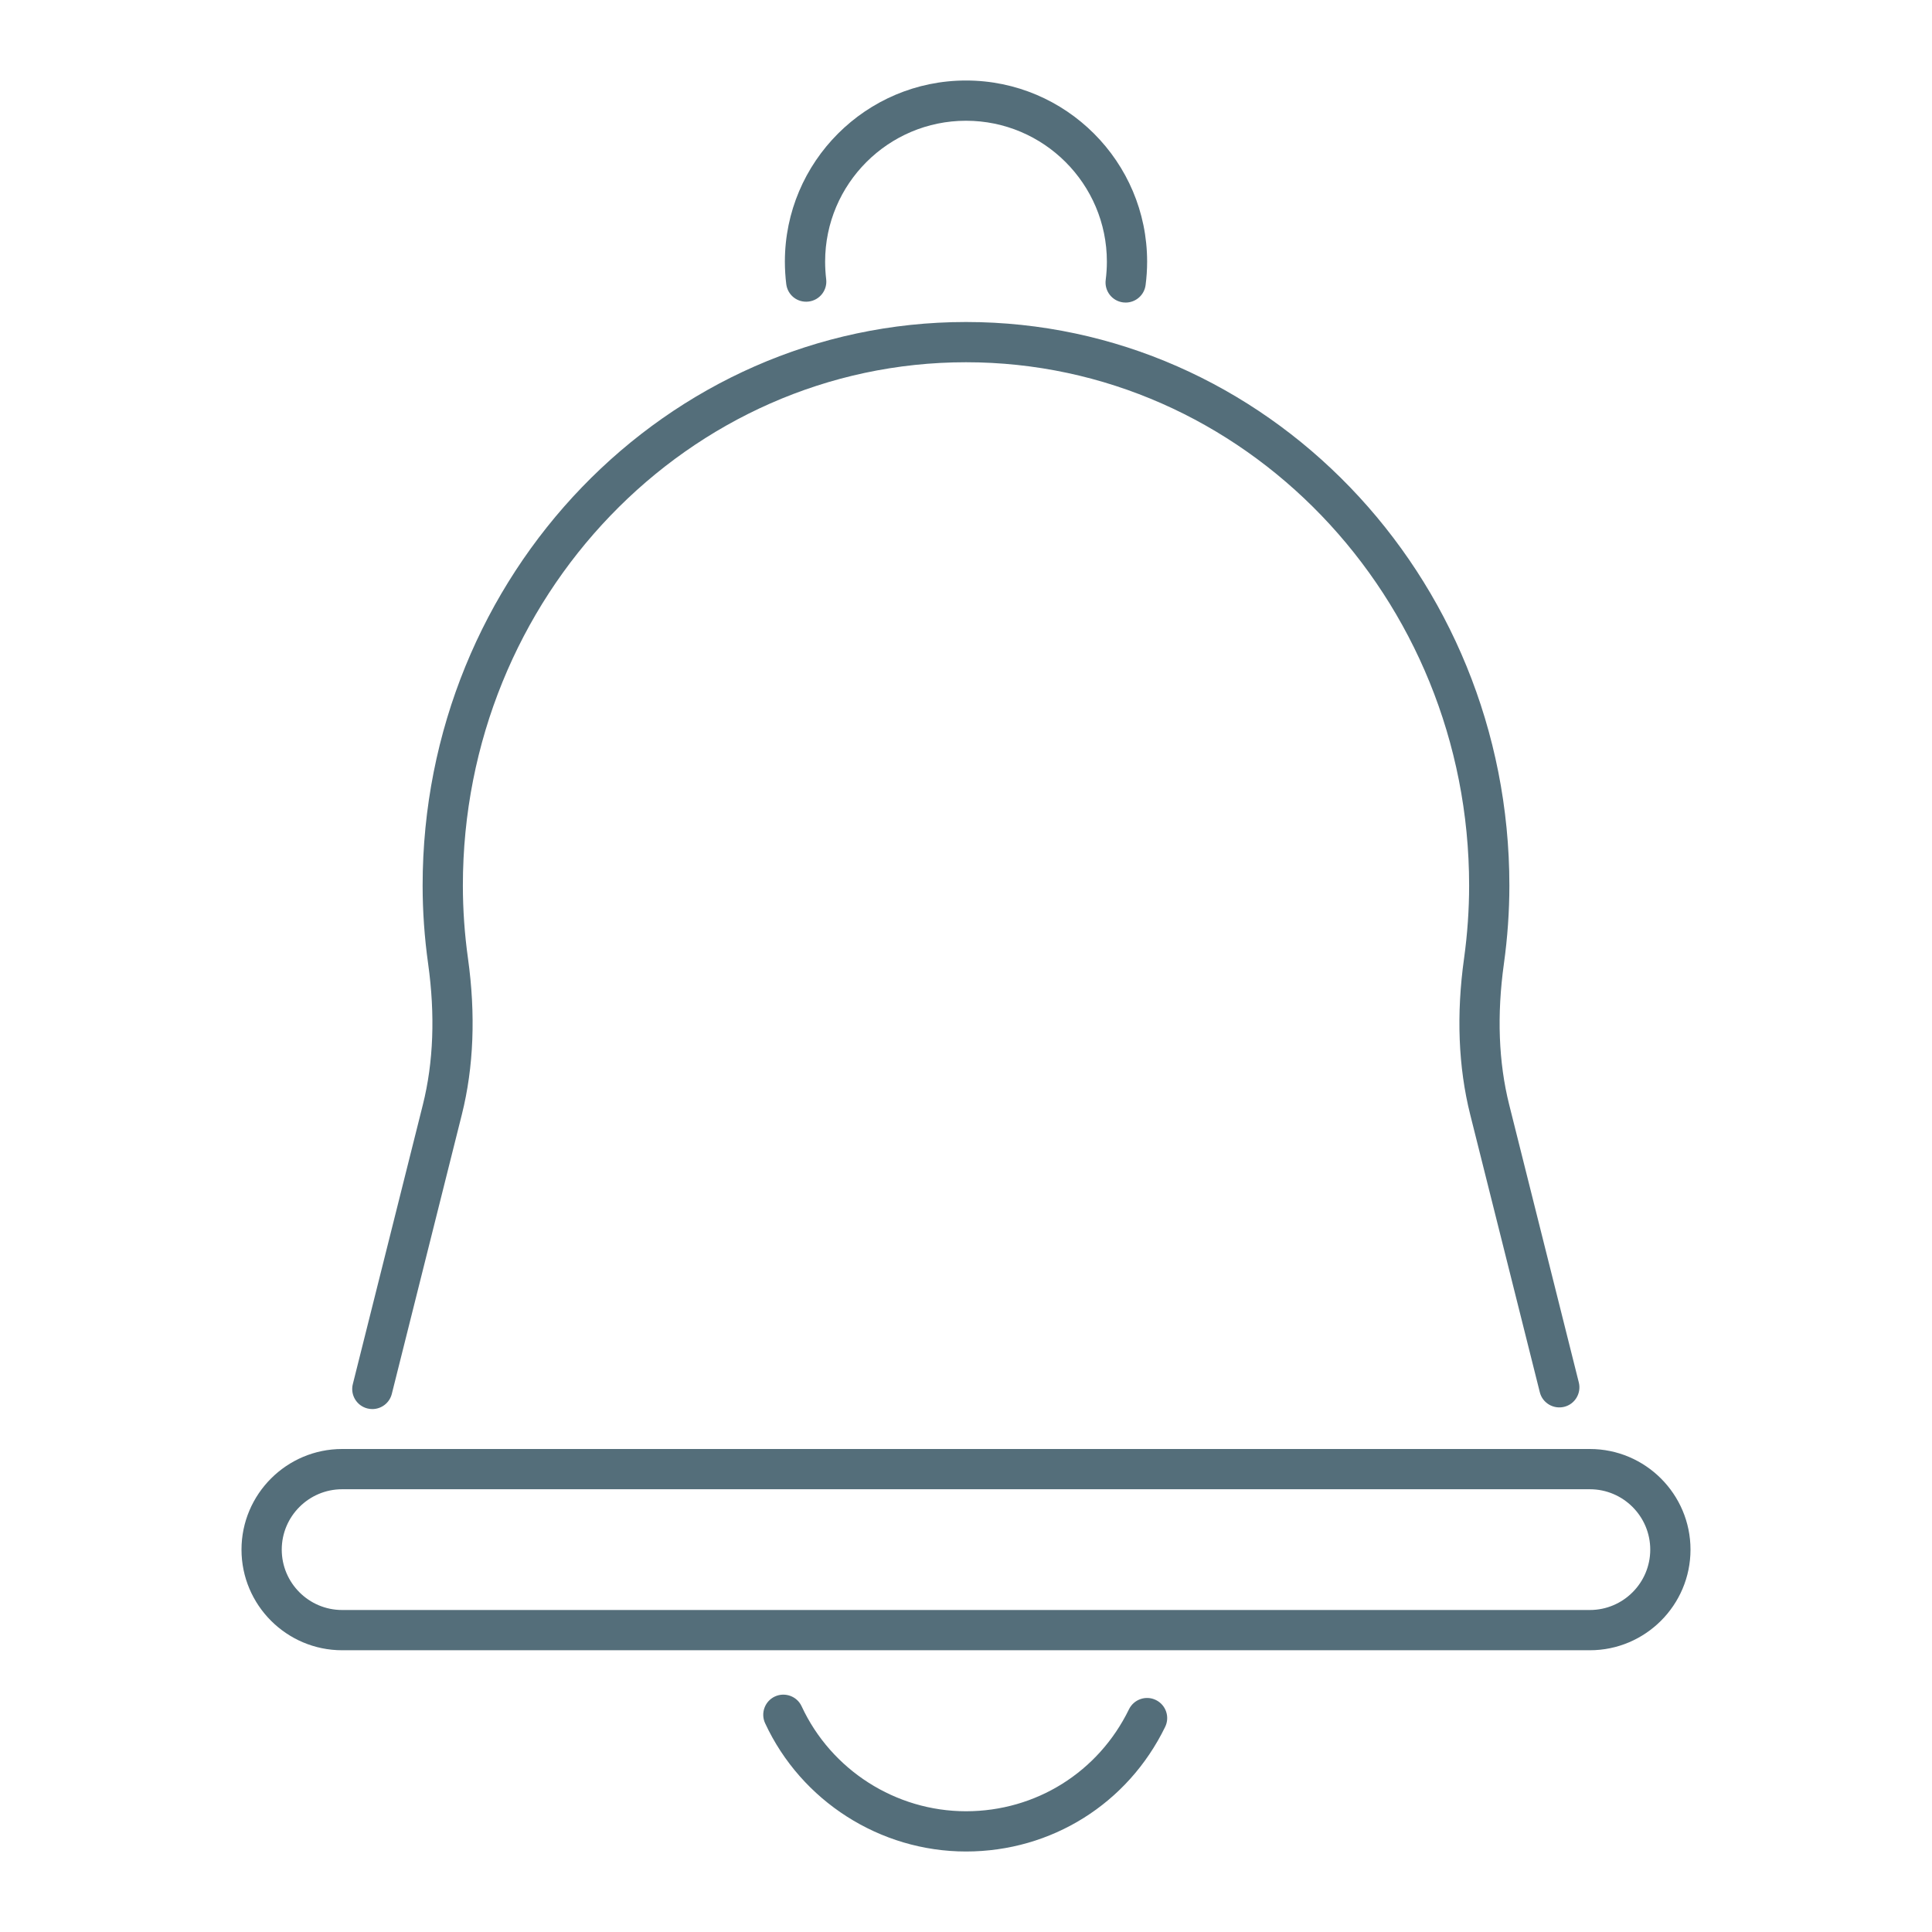
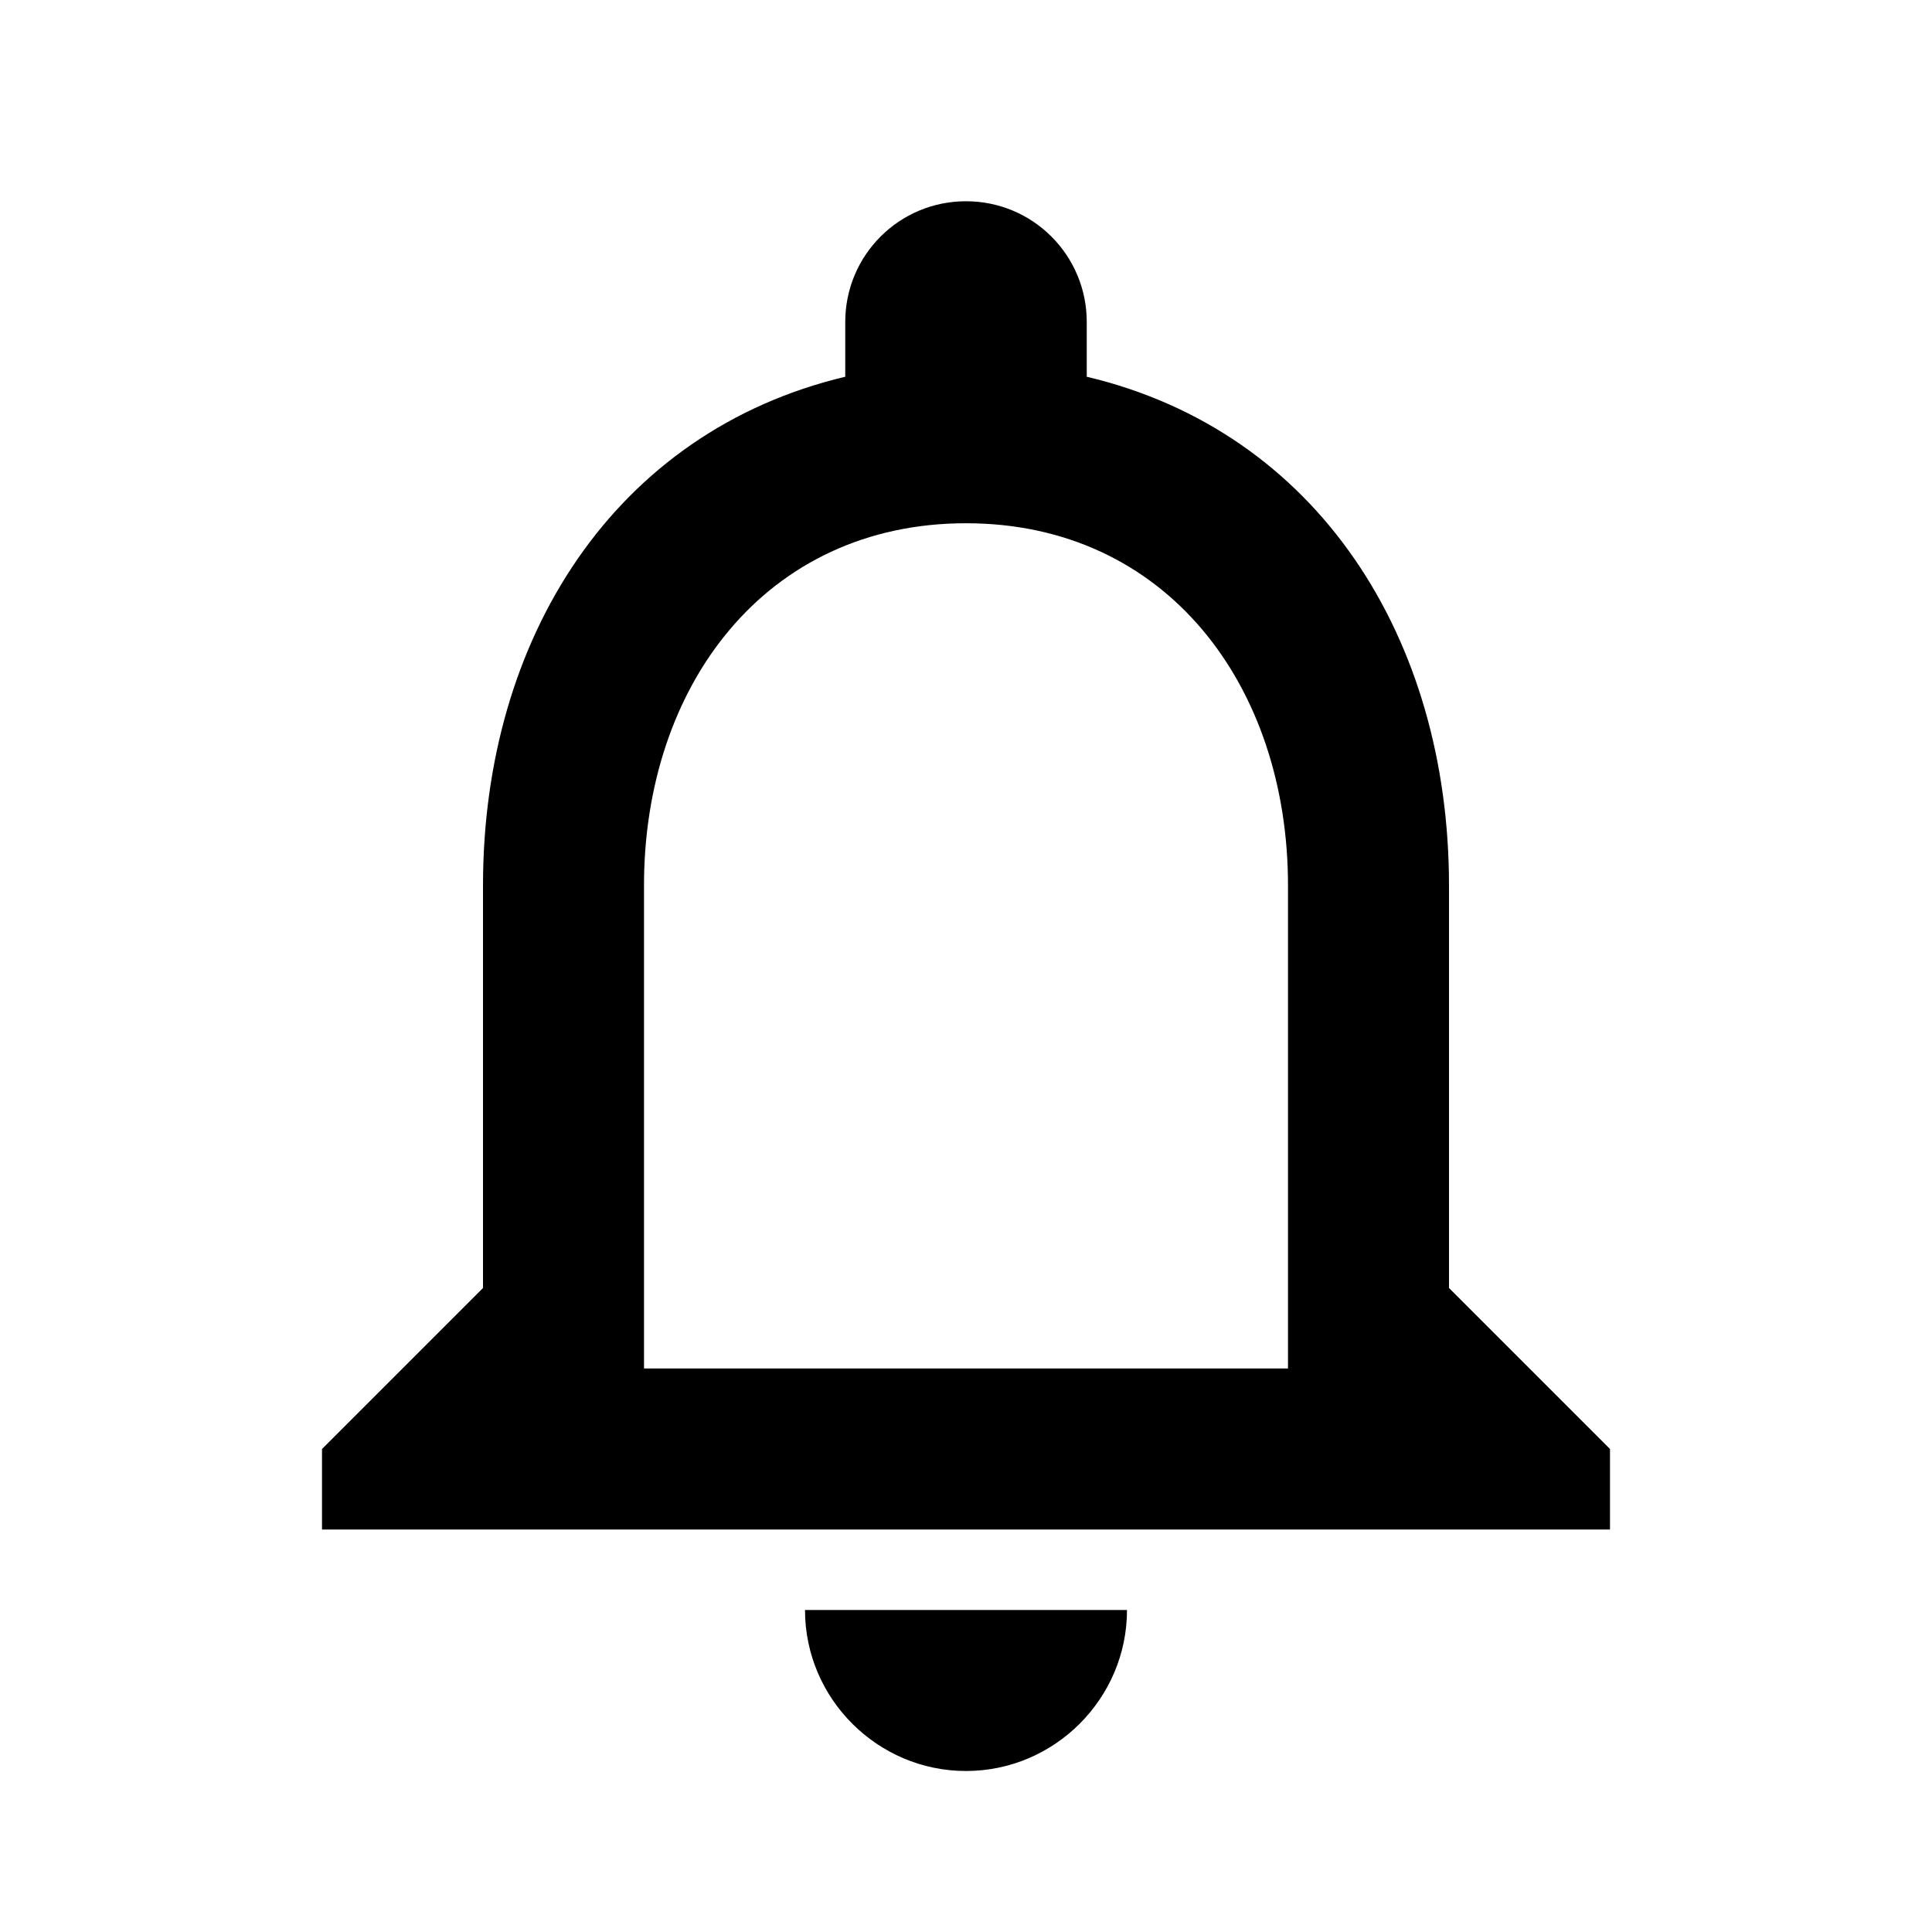
- <svg xmlns="http://www.w3.org/2000/svg" enable-background="new 0 0 48 48" height="48px" id="_x3C_Layer_x3E_" version="1.1" viewBox="0 0 48 48" width="48px" xml:space="preserve">
-   <g id="notification_x2C__alert_x2C__bell">
-     <path d="M27.967,7.517c-0.021,0-0.043-0.001-0.065-0.004c-0.274-0.035-0.467-0.286-0.431-0.56   C27.49,6.804,27.5,6.653,27.5,6.5C27.5,4.57,25.93,3,24,3s-3.5,1.57-3.5,3.5c0,0.147,0.009,0.292,0.026,0.435   c0.034,0.274-0.161,0.523-0.435,0.557c-0.281,0.034-0.523-0.161-0.557-0.435C19.512,6.875,19.5,6.688,19.5,6.5   C19.5,4.019,21.519,2,24,2s4.5,2.019,4.5,4.5c0,0.197-0.013,0.391-0.038,0.582C28.43,7.333,28.215,7.517,27.967,7.517z" fill="#546E7A" />
-     <path d="M24,46c-2.134,0-4.093-1.251-4.991-3.187c-0.116-0.25-0.007-0.548,0.243-0.664   c0.25-0.115,0.549-0.007,0.664,0.243C20.651,43.977,22.254,45,24,45c1.736,0,3.288-0.971,4.049-2.533   c0.121-0.248,0.421-0.352,0.668-0.231c0.249,0.121,0.352,0.42,0.231,0.668C28.018,44.814,26.122,46,24,46z" fill="#546E7A" />
-     <path d="M9.251,35.008c-0.041,0-0.081-0.005-0.122-0.015c-0.268-0.067-0.431-0.338-0.363-0.606l1.739-6.937   c0.265-1.056,0.309-2.235,0.132-3.505C10.546,23.296,10.5,22.643,10.5,22c0-7.72,6.056-14,13.5-14s13.5,6.28,13.5,14   c0,0.643-0.046,1.296-0.136,1.944c-0.177,1.27-0.133,2.449,0.132,3.505l1.729,6.897c0.067,0.268-0.095,0.54-0.363,0.606   c-0.266,0.066-0.54-0.095-0.606-0.363l-1.729-6.897c-0.296-1.181-0.348-2.489-0.152-3.887C36.458,23.204,36.5,22.596,36.5,22   c0-7.168-5.607-13-12.5-13s-12.5,5.832-12.5,13c0,0.596,0.042,1.204,0.126,1.805c0.195,1.398,0.144,2.706-0.152,3.887l-1.739,6.937   C9.679,34.856,9.475,35.008,9.251,35.008z" fill="#546E7A" />
-     <g>
-       <g>
-         <path d="M39.5,41h-31C7.122,41,6,39.878,6,38.5S7.122,36,8.5,36h31c1.378,0,2.5,1.122,2.5,2.5S40.878,41,39.5,41z      M8.5,37C7.673,37,7,37.673,7,38.5S7.673,40,8.5,40h31c0.827,0,1.5-0.673,1.5-1.5S40.327,37,39.5,37H8.5z" fill="#546E7A" />
-       </g>
-     </g>
-   </g>
+ <svg xmlns="http://www.w3.org/2000/svg" height="24px" viewBox="0 0 24 24" width="24px" fill="#000000">
+   <path d="M0 0h24v24H0V0z" fill="none" />
+   <path d="M12 22c1.1 0 2-.9 2-2h-4c0 1.1.9 2 2 2zm6-6v-5c0-3.07-1.63-5.64-4.5-6.32V4c0-.83-.67-1.5-1.5-1.5s-1.5.67-1.5 1.5v.68C7.64 5.36 6 7.92 6 11v5l-2 2v1h16v-1l-2-2zm-2 1H8v-6c0-2.48 1.51-4.5 4-4.5s4 2.02 4 4.5v6z" />
</svg>
